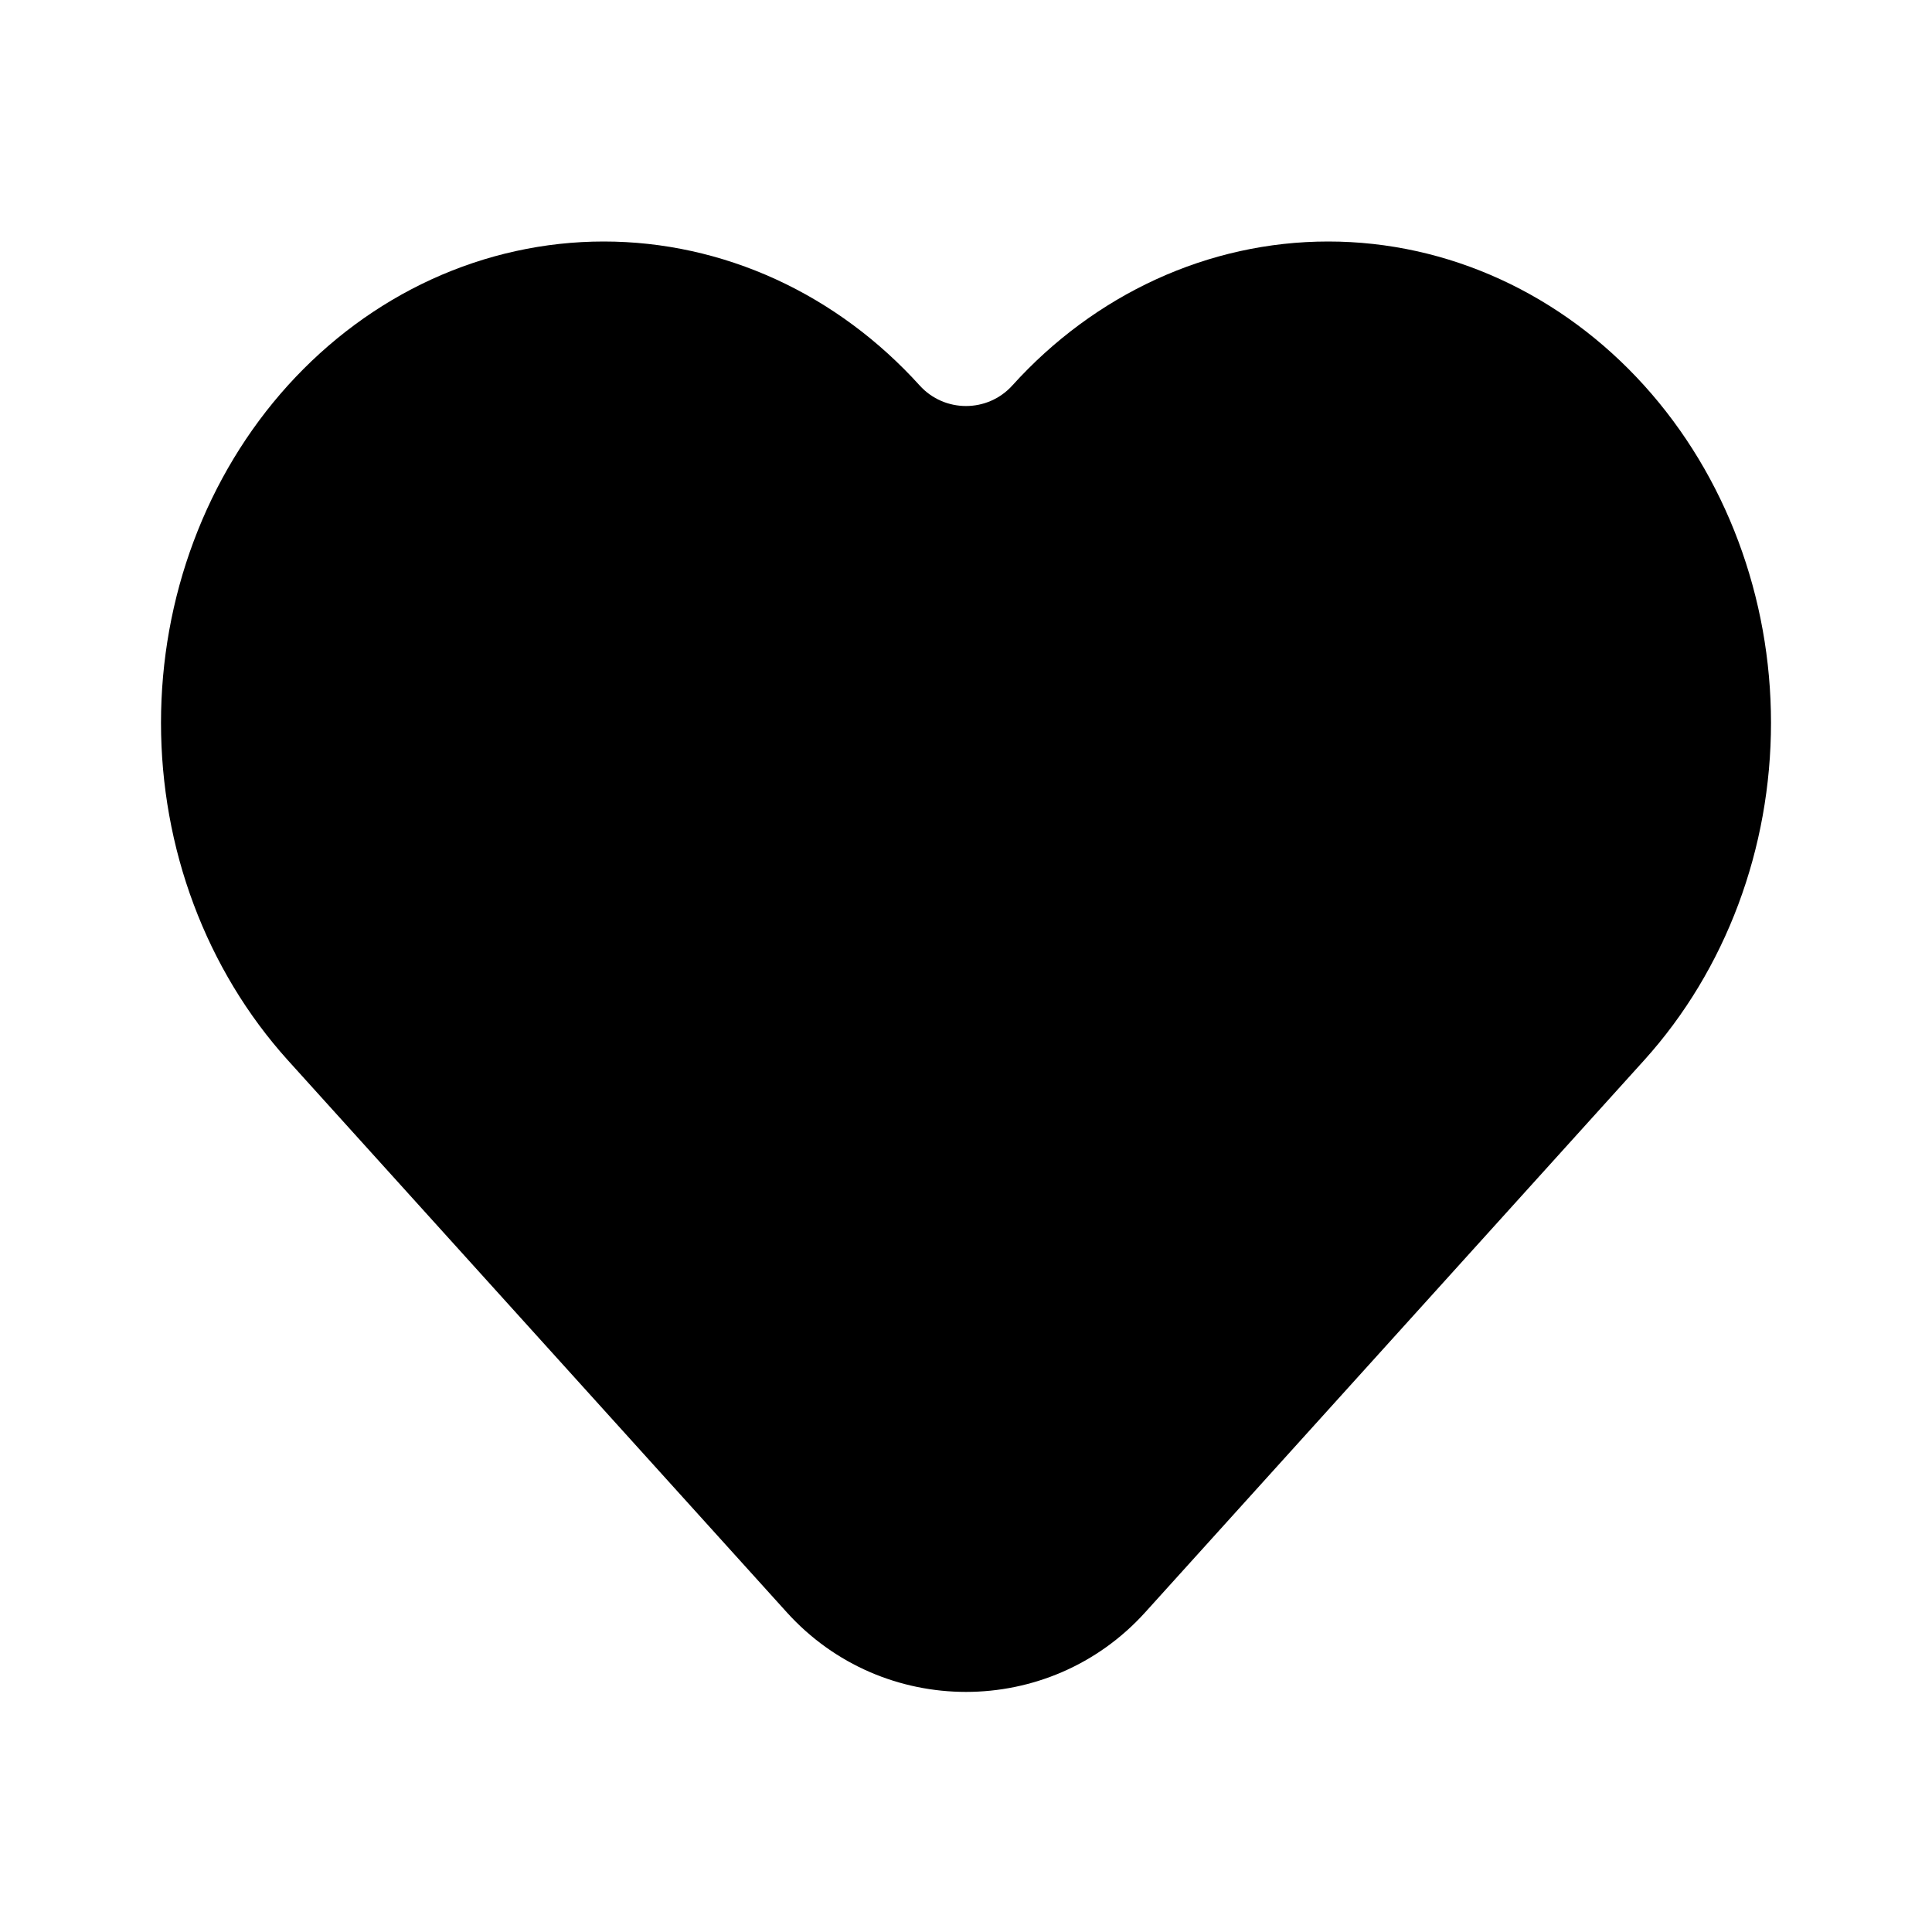
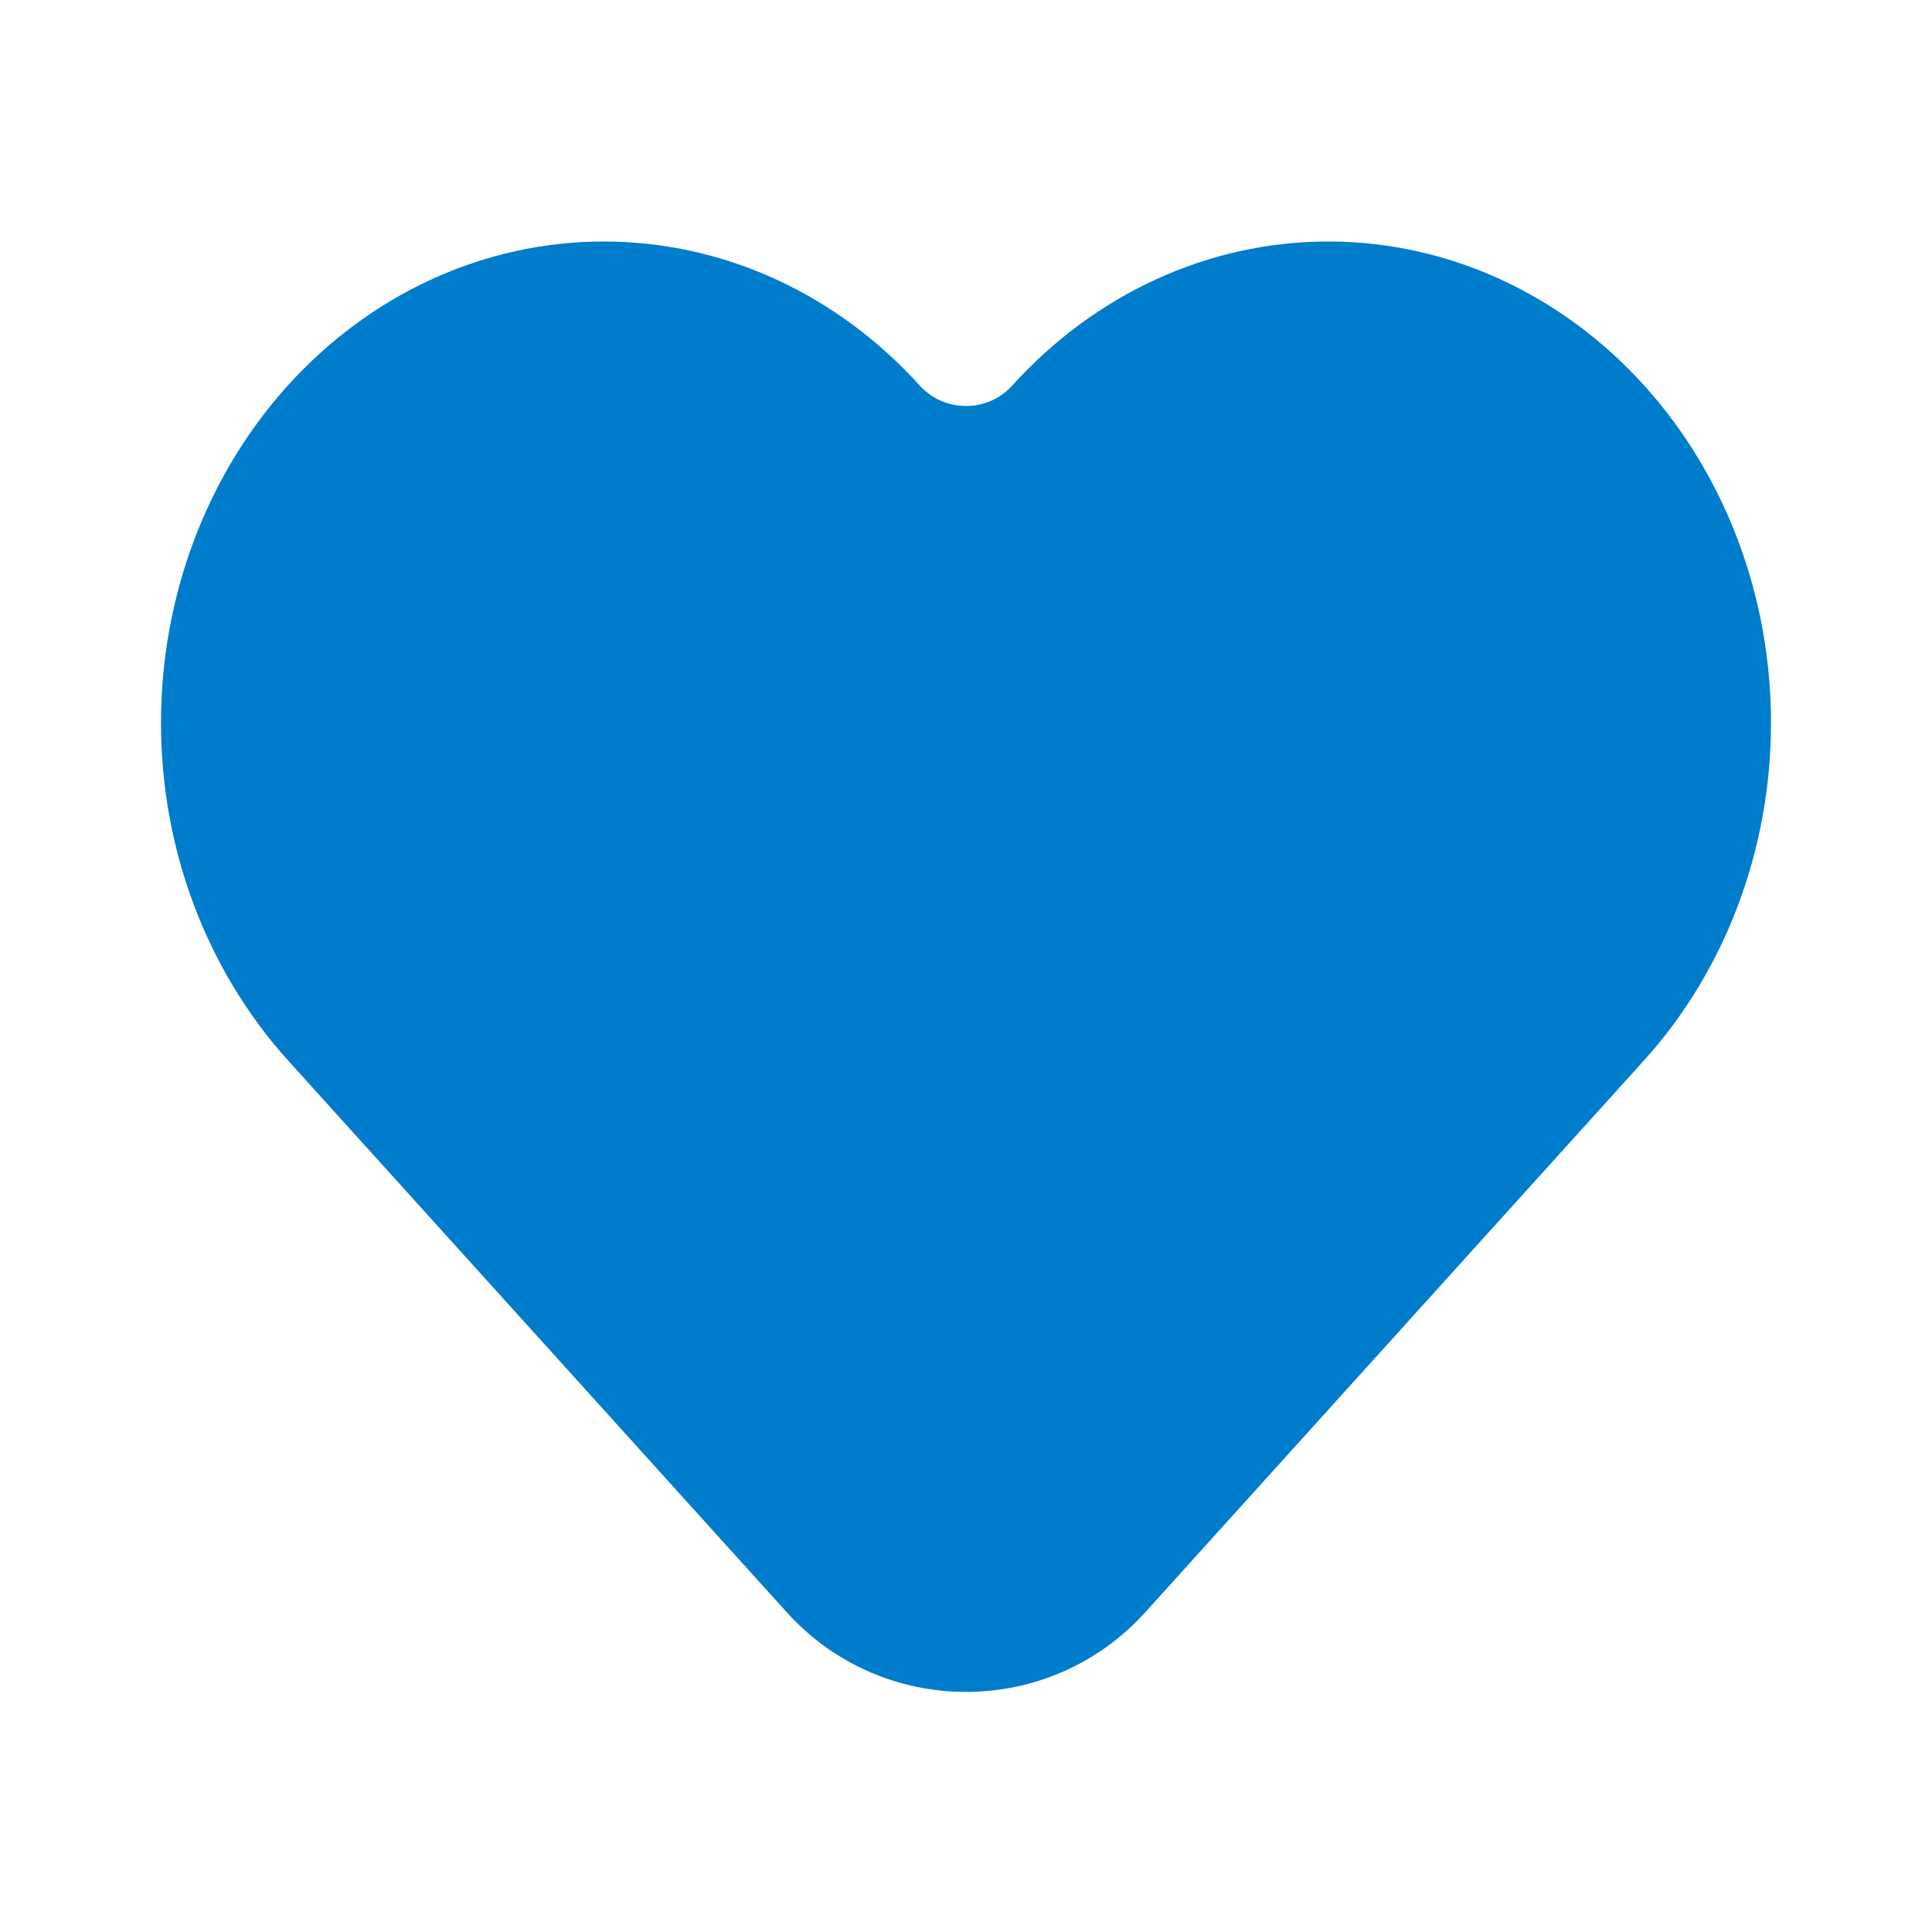
<svg xmlns="http://www.w3.org/2000/svg" width="800px" height="800px" viewBox="0 0 24 24" fill="none">
  <rect width="24" height="24" fill="white" />
-   <path fill-rule="evenodd" clip-rule="evenodd" d="M5.361 3.47C6.036 3.161 6.763 3 7.5 3C8.237 3 8.964 3.161 9.639 3.47C10.313 3.779 10.918 4.229 11.424 4.788C11.732 5.129 12.268 5.129 12.576 4.788C13.598 3.657 15.007 3 16.5 3C17.993 3 19.402 3.657 20.424 4.788C21.443 5.915 22 7.424 22 8.979C22 10.534 21.443 12.043 20.424 13.171L14.226 20.029C13.035 21.347 10.965 21.347 9.774 20.029L3.576 13.171C3.071 12.611 2.675 11.953 2.406 11.235C2.137 10.518 2 9.751 2 8.979C2 8.207 2.137 7.441 2.406 6.723C2.675 6.005 3.071 5.347 3.576 4.788C4.082 4.229 4.687 3.779 5.361 3.47Z" fill="#000000" />
+   <path fill-rule="evenodd" clip-rule="evenodd" d="M5.361 3.47C6.036 3.161 6.763 3 7.5 3C8.237 3 8.964 3.161 9.639 3.47C10.313 3.779 10.918 4.229 11.424 4.788C11.732 5.129 12.268 5.129 12.576 4.788C13.598 3.657 15.007 3 16.5 3C17.993 3 19.402 3.657 20.424 4.788C21.443 5.915 22 7.424 22 8.979C22 10.534 21.443 12.043 20.424 13.171L14.226 20.029C13.035 21.347 10.965 21.347 9.774 20.029L3.576 13.171C3.071 12.611 2.675 11.953 2.406 11.235C2.137 10.518 2 9.751 2 8.979C2 8.207 2.137 7.441 2.406 6.723C2.675 6.005 3.071 5.347 3.576 4.788C4.082 4.229 4.687 3.779 5.361 3.47Z" fill="#007CCD" />
</svg>
